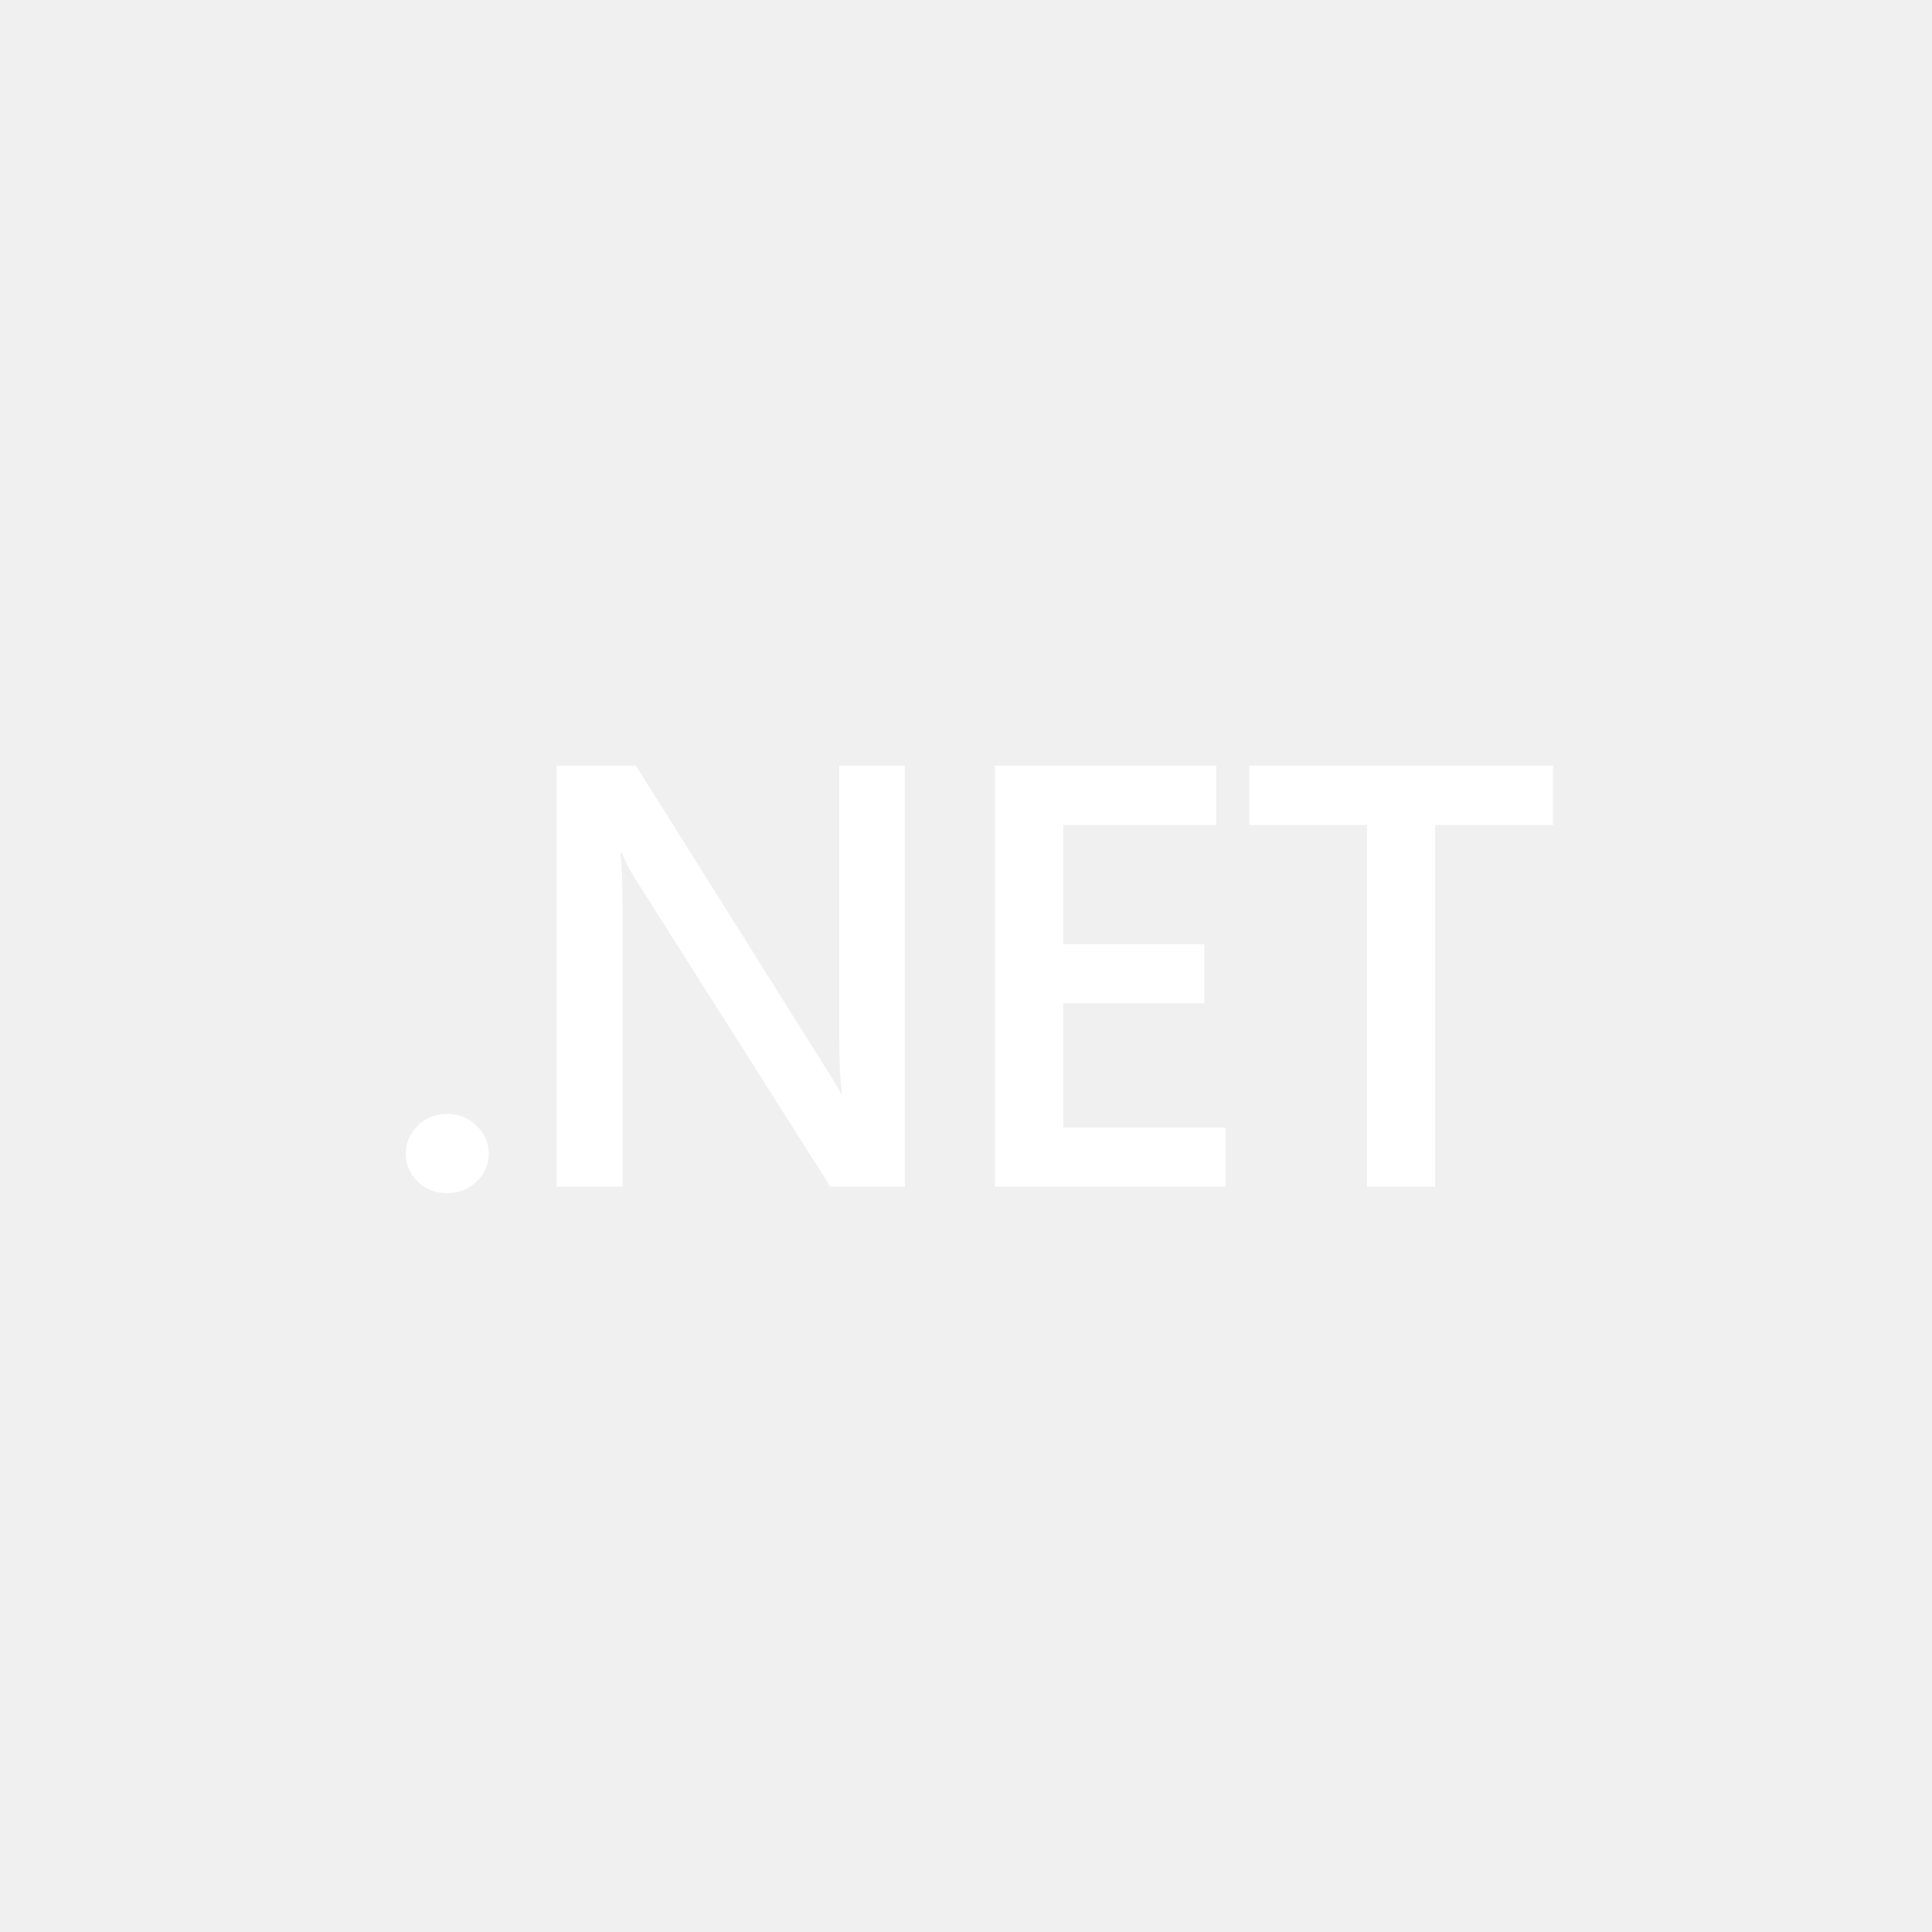
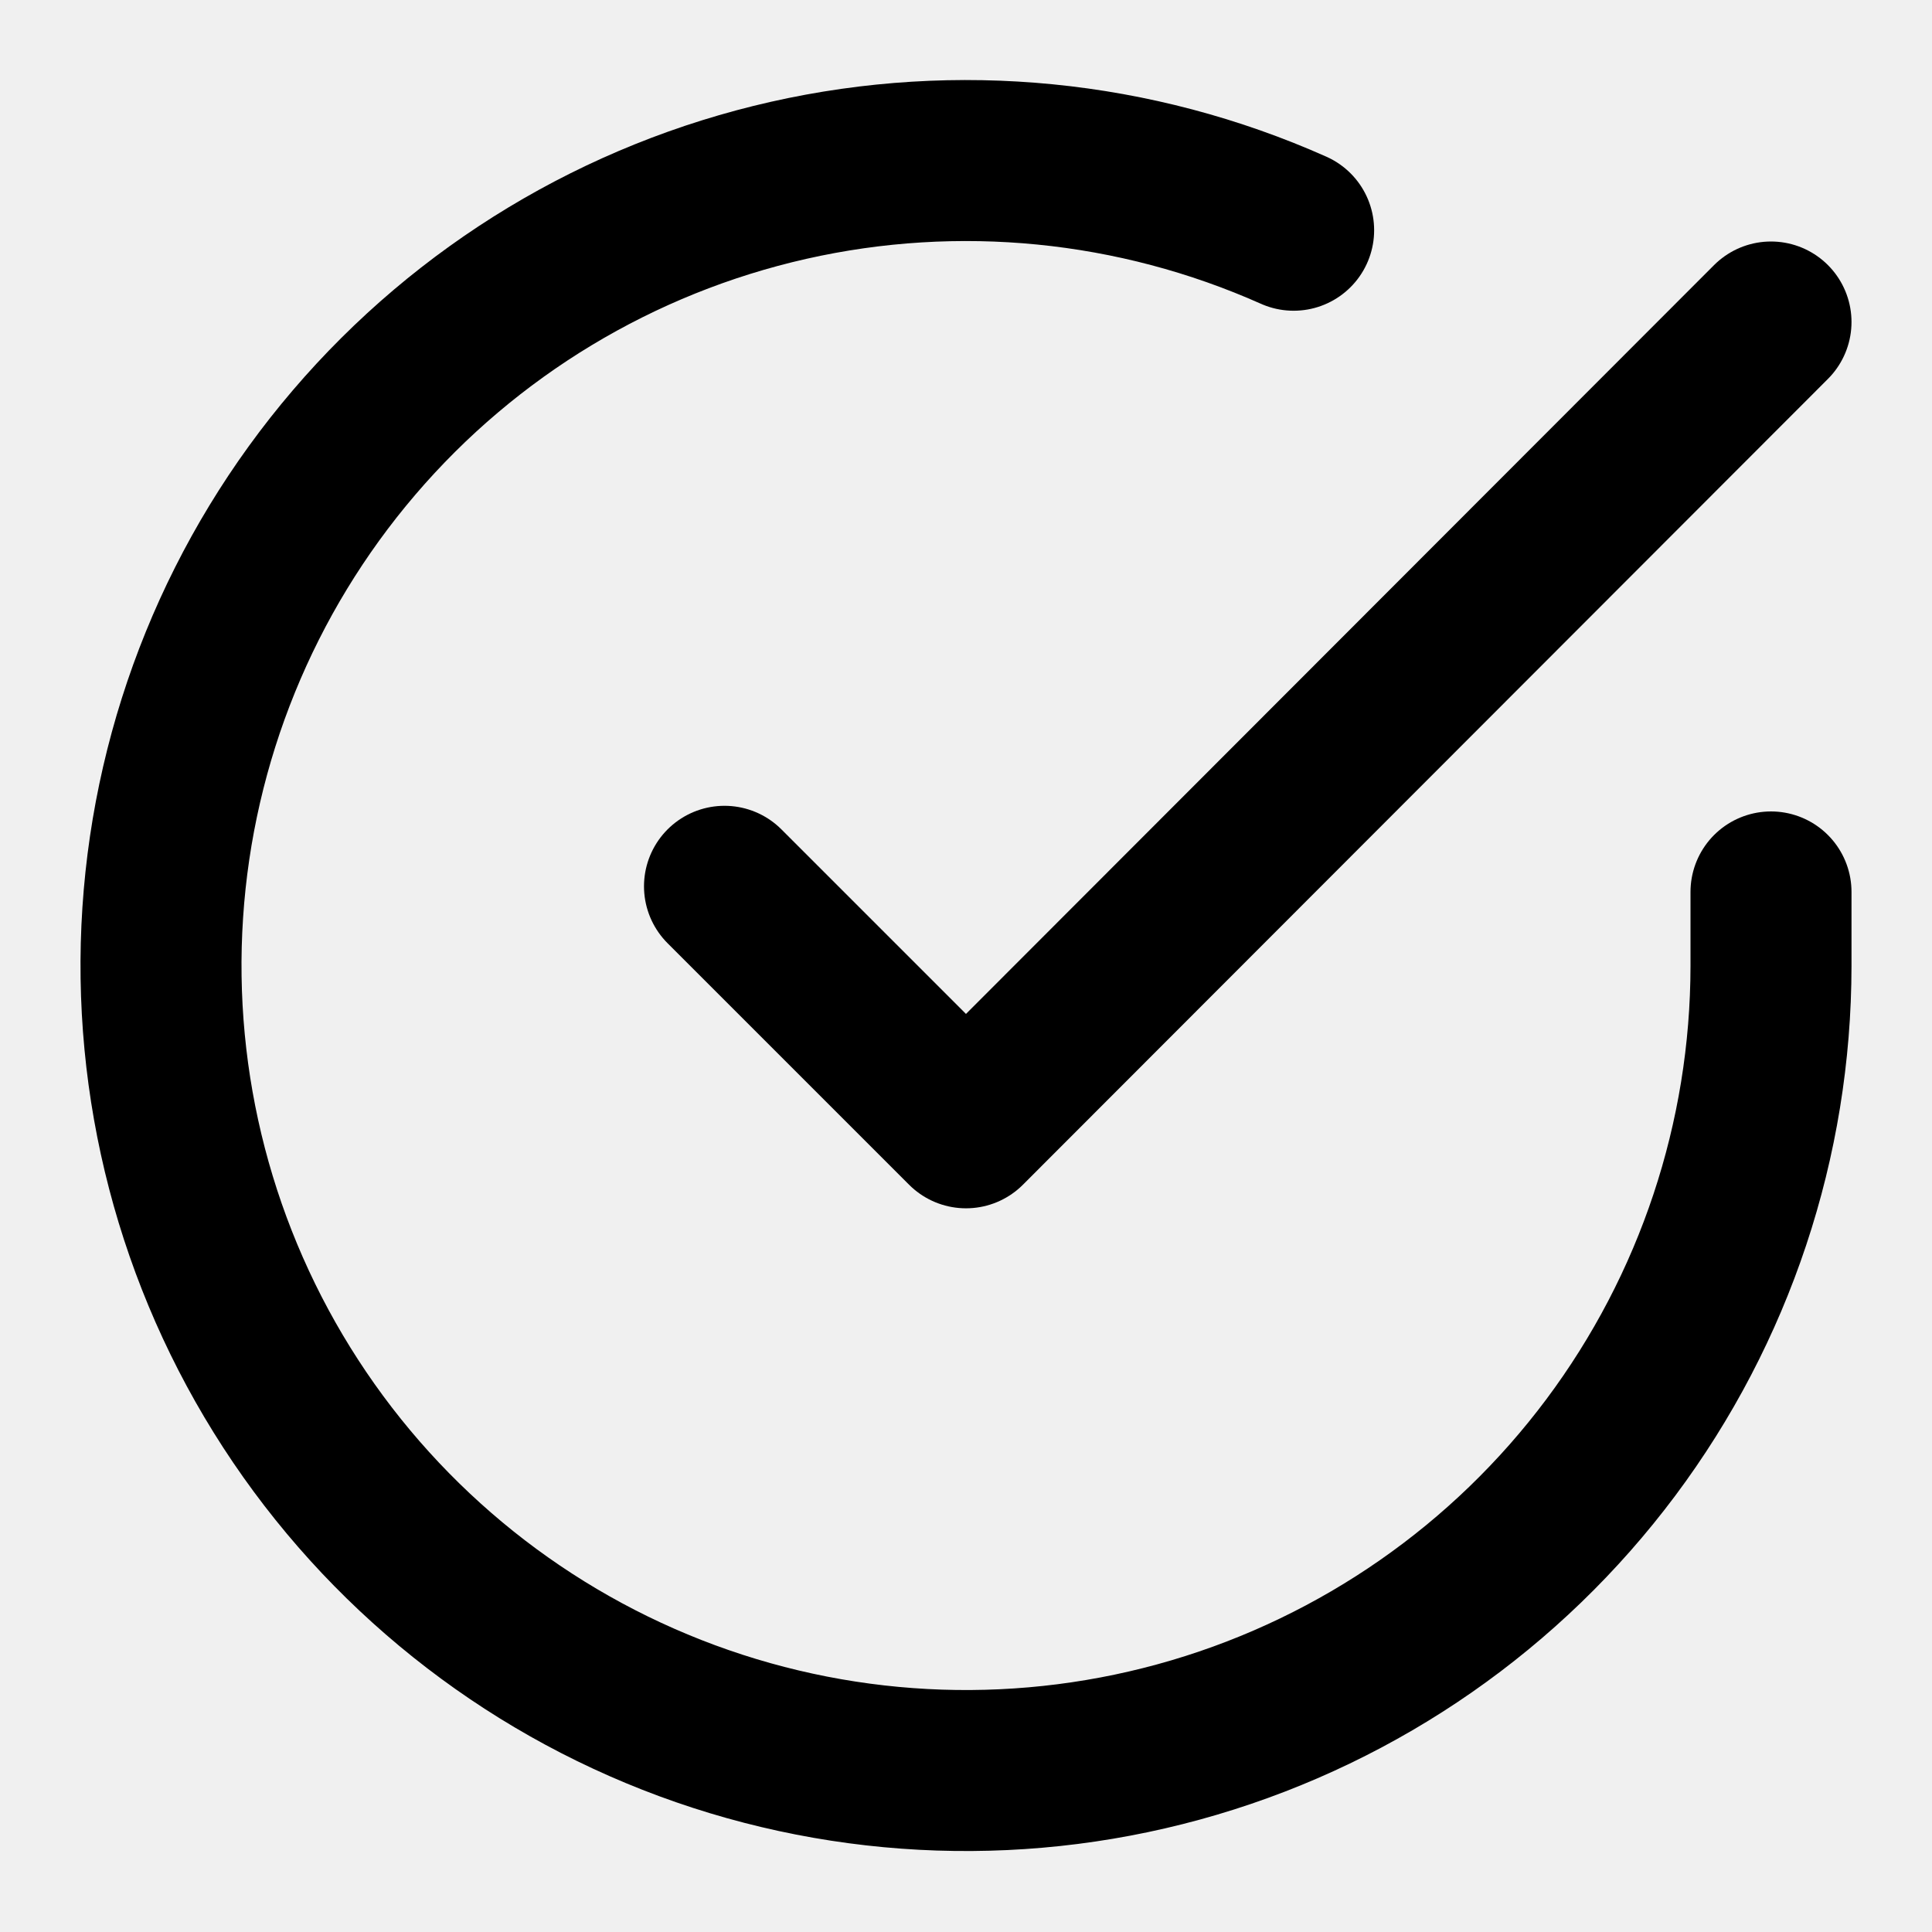
- <svg xmlns="http://www.w3.org/2000/svg" width="456" height="456" viewBox="0 0 456 456" version="1.1" xml:space="preserve" style="fill-rule:evenodd;clip-rule:evenodd;stroke-linejoin:round;stroke-miterlimit:2;">
-   <path d="m 105.5,281.609 c -2.703,0 -5.001,-0.9 -6.893,-2.702 -1.892,-1.848 -2.838,-4.042 -2.838,-6.582 0,-2.587 0.946,-4.804 2.838,-6.652 1.892,-1.848 4.19,-2.772 6.893,-2.772 2.748,0 5.068,0.924 6.96,2.772 1.937,1.848 2.906,4.064 2.906,6.652 0,2.54 -0.968,4.734 -2.906,6.582 -1.892,1.802 -4.212,2.702 -6.96,2.702 z" style="fill:#ffffff;fill-rule:nonzero;stroke-width:0.838" />
-   <path d="M 213.561,280.084 H 195.99 L 149.7,207.054 c -1.171,-1.848 -2.14,-3.765 -2.906,-5.751 h -0.406 c 0.361,2.125 0.541,6.675 0.541,13.65 v 65.132 h -15.543 v -99.36 h 18.719 l 44.737,71.298 c 1.892,2.957 3.109,4.989 3.649,6.098 h 0.27 c -0.45,-2.632 -0.676,-7.09 -0.676,-13.373 v -64.023 h 15.476 z" style="fill:#ffffff;fill-rule:nonzero;stroke-width:0.838" />
-   <path d="m 289.251,280.084 h -54.401 v -99.36 h 52.238 v 13.997 h -36.154 v 28.131 h 33.316 v 13.927 h -33.316 v 29.378 h 38.316 z" style="fill:#ffffff;fill-rule:nonzero;stroke-width:0.838" />
-   <path d="M 366.565,194.721 H 338.722 v 85.363 h -16.084 v -85.363 h -27.775 v -13.997 h 71.701 z" style="fill:#ffffff;fill-rule:nonzero;stroke-width:0.838" />
+ <svg xmlns="http://www.w3.org/2000/svg" width="633" height="633" viewBox="0 0 633 633" fill="none">
+   <path d="M580.25 292.235V316.5C580.217 373.376 561.8 428.717 527.746 474.271C493.691 519.824 445.824 553.149 391.282 569.275C336.74 585.402 278.447 583.465 225.096 563.755C171.745 544.044 126.195 507.616 95.239 459.903C64.282 412.189 49.579 355.748 53.321 298.995C57.063 242.243 79.051 188.221 116.004 144.985C152.957 101.75 202.897 71.618 258.374 59.084C313.851 46.55 371.894 52.284 423.846 75.433" stroke="black" stroke-width="52.75" stroke-linecap="round" stroke-linejoin="round" />
+   <path d="M580.25 105.5L316.5 369.514L237.375 290.389" stroke="black" stroke-width="52.75" stroke-linecap="round" stroke-linejoin="round" />
</svg>
